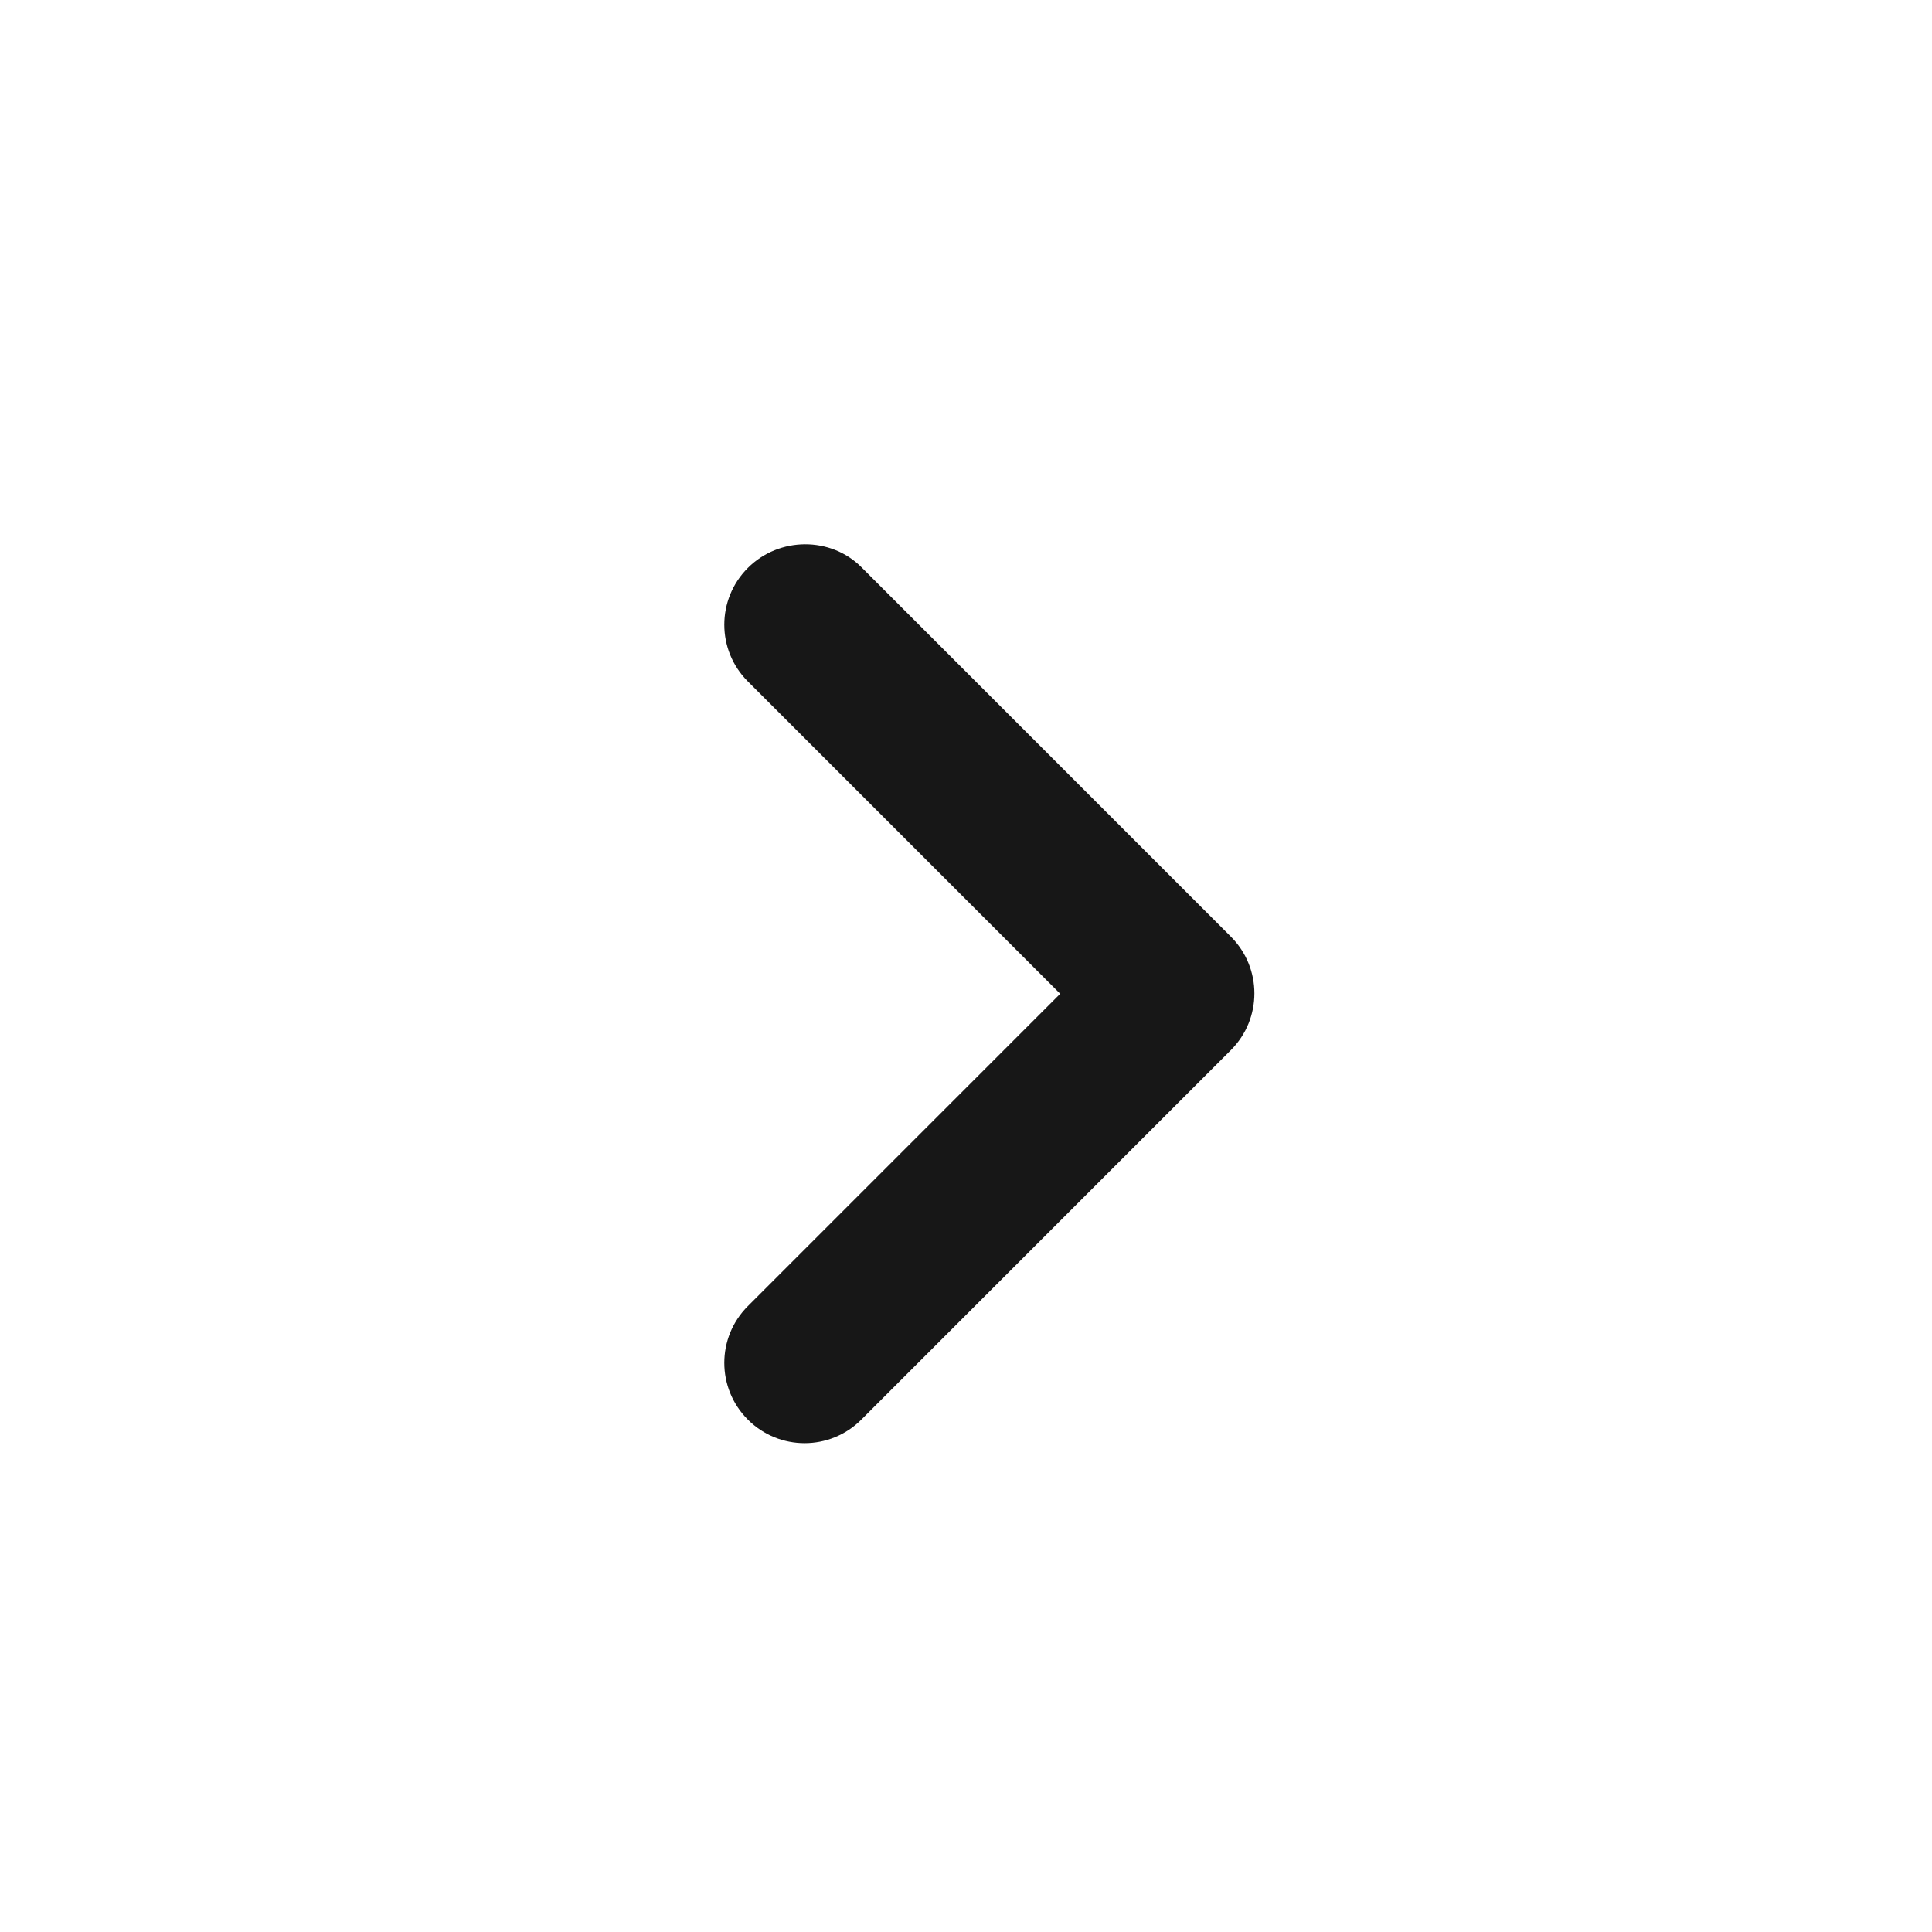
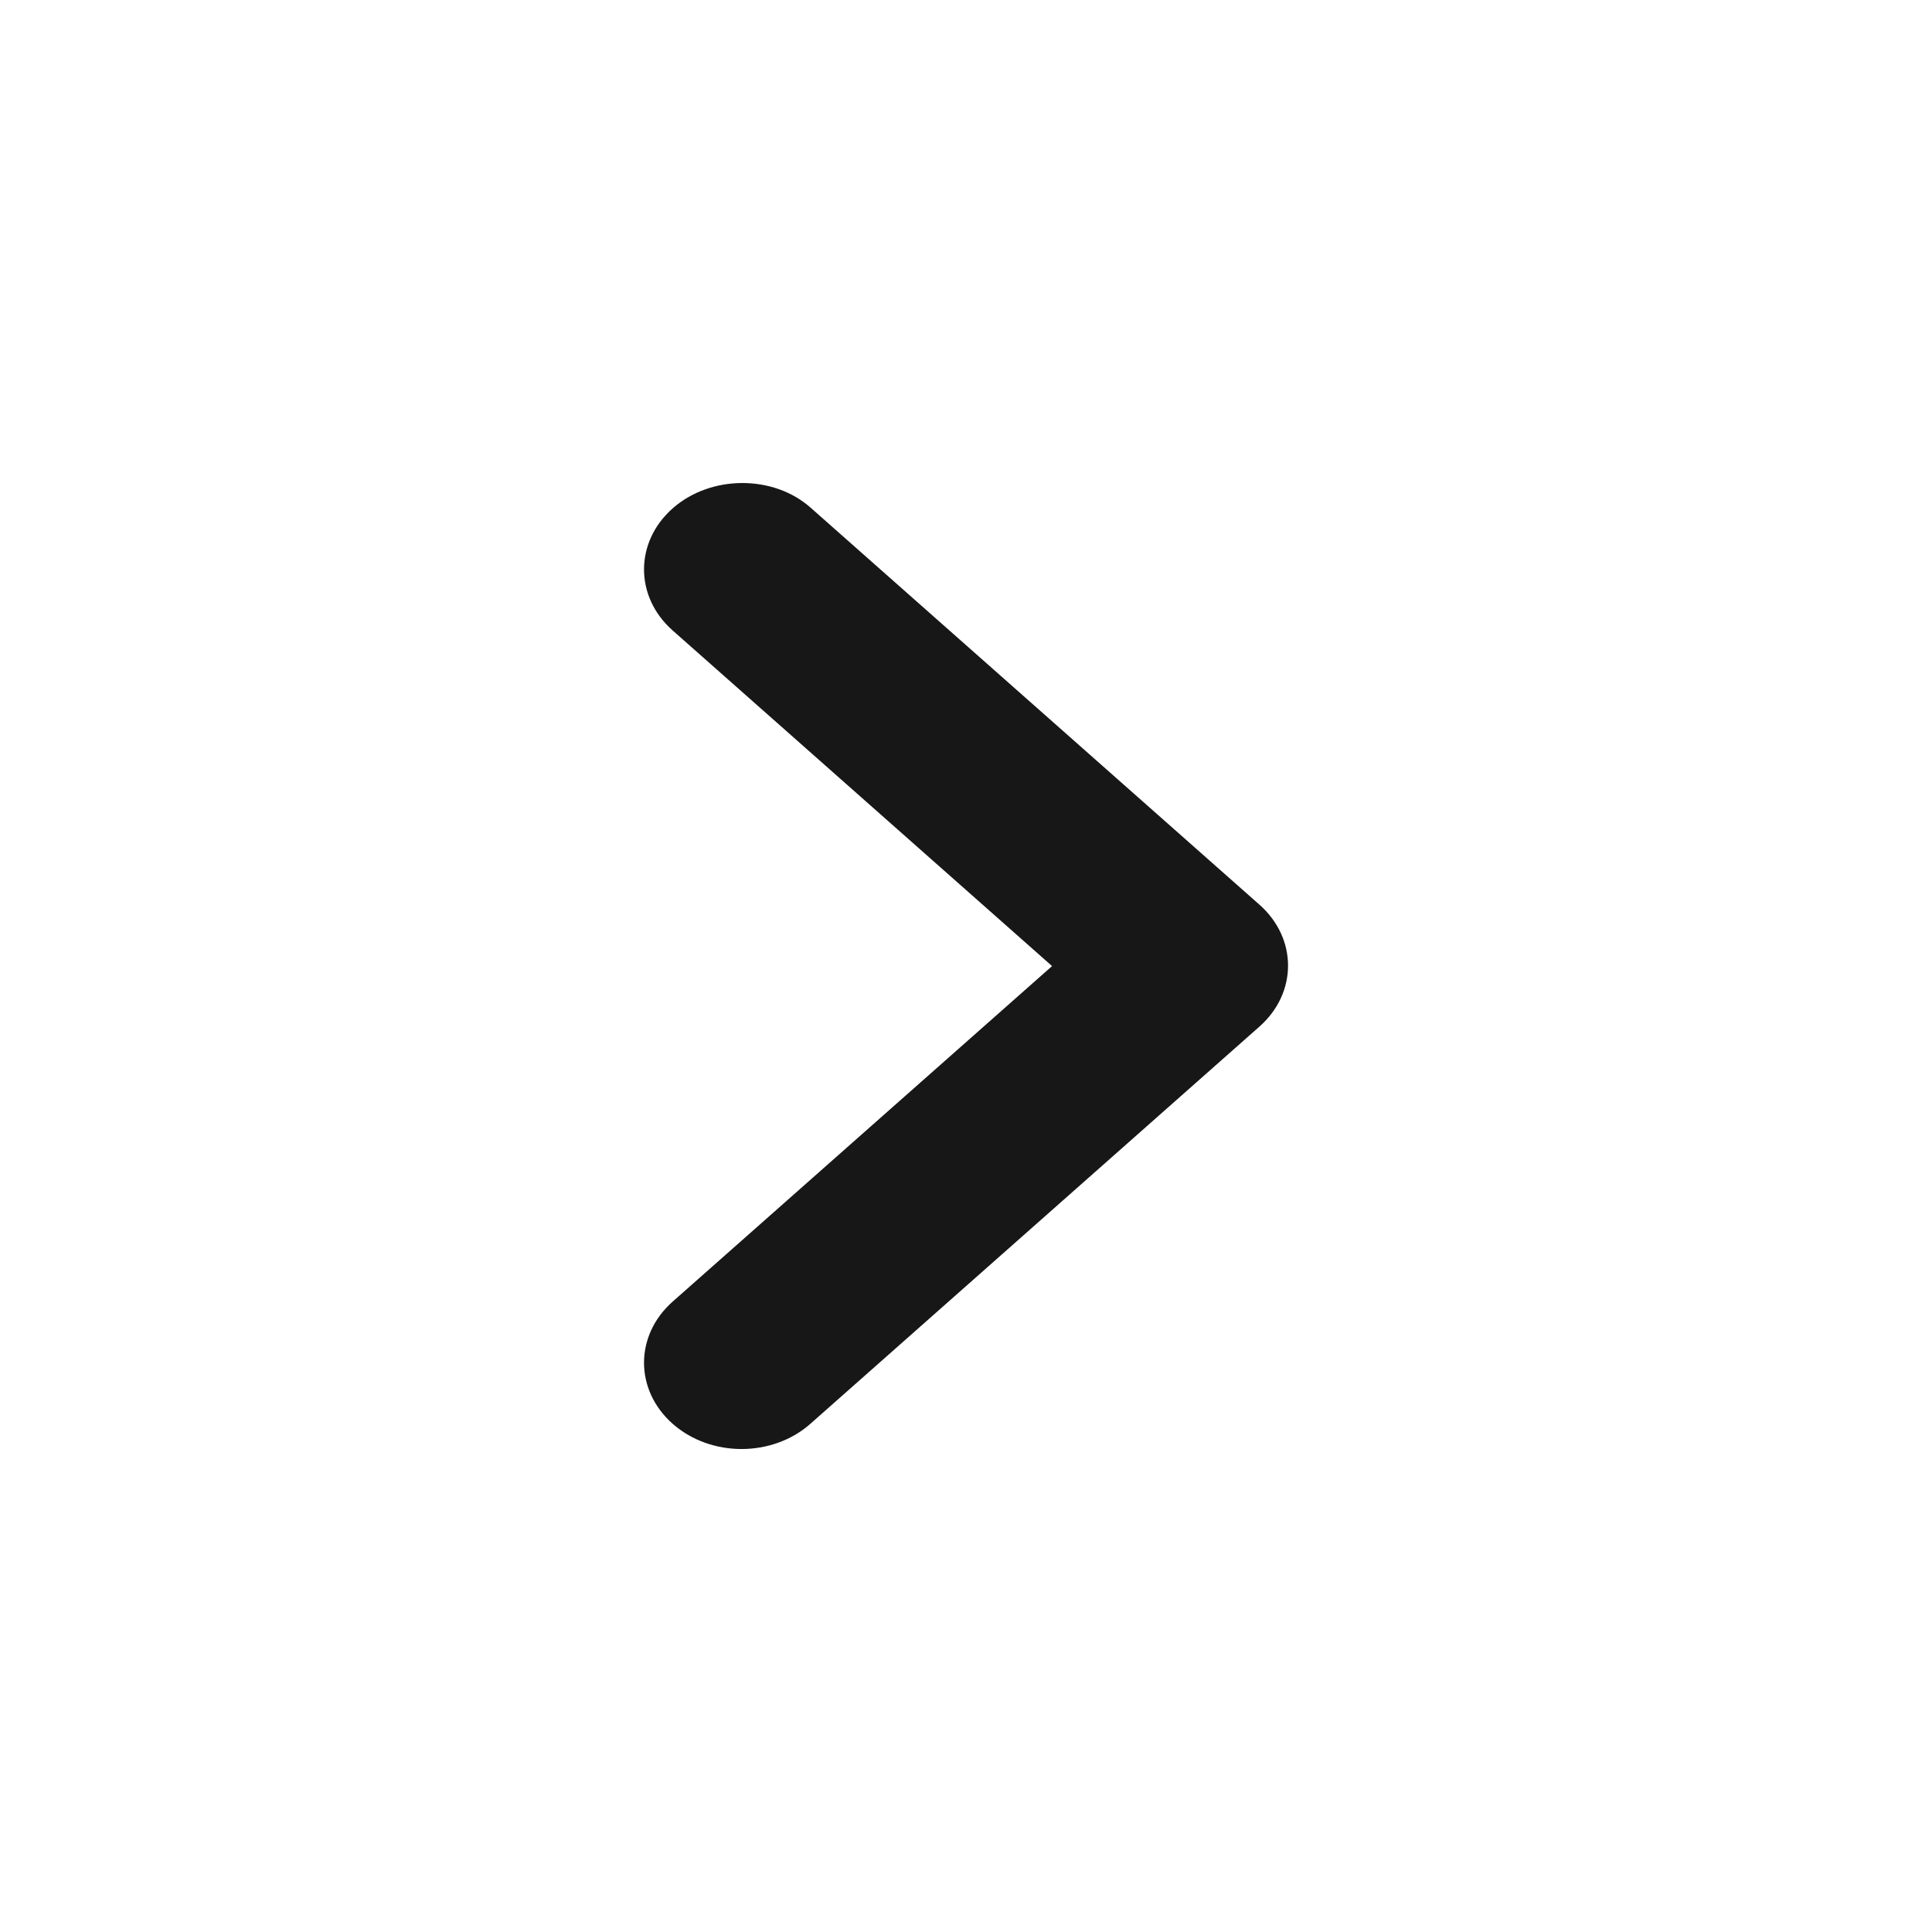
<svg xmlns="http://www.w3.org/2000/svg" width="24" height="24" viewBox="0 0 24 24" fill="none">
-   <path d="M9.29 7.055C8.9 7.445 8.9 8.075 9.29 8.465L13.17 12.345L9.29 16.225C8.9 16.615 8.9 17.245 9.29 17.635C9.68 18.025 10.31 18.025 10.7 17.635L15.29 13.045C15.68 12.655 15.68 12.025 15.29 11.635L10.7 7.045C10.32 6.665 9.68 6.665 9.29 7.055Z" fill="#171717" />
+   <path d="M8.355 6.316C7.882 6.735 7.882 7.412 8.355 7.831L13.069 12.001L8.355 16.17C7.882 16.59 7.882 17.267 8.355 17.686C8.829 18.105 9.595 18.105 10.068 17.686L15.645 12.753C16.119 12.334 16.119 11.657 15.645 11.238L10.068 6.305C9.607 5.897 8.829 5.897 8.355 6.316Z" fill="#171717" />
</svg>
